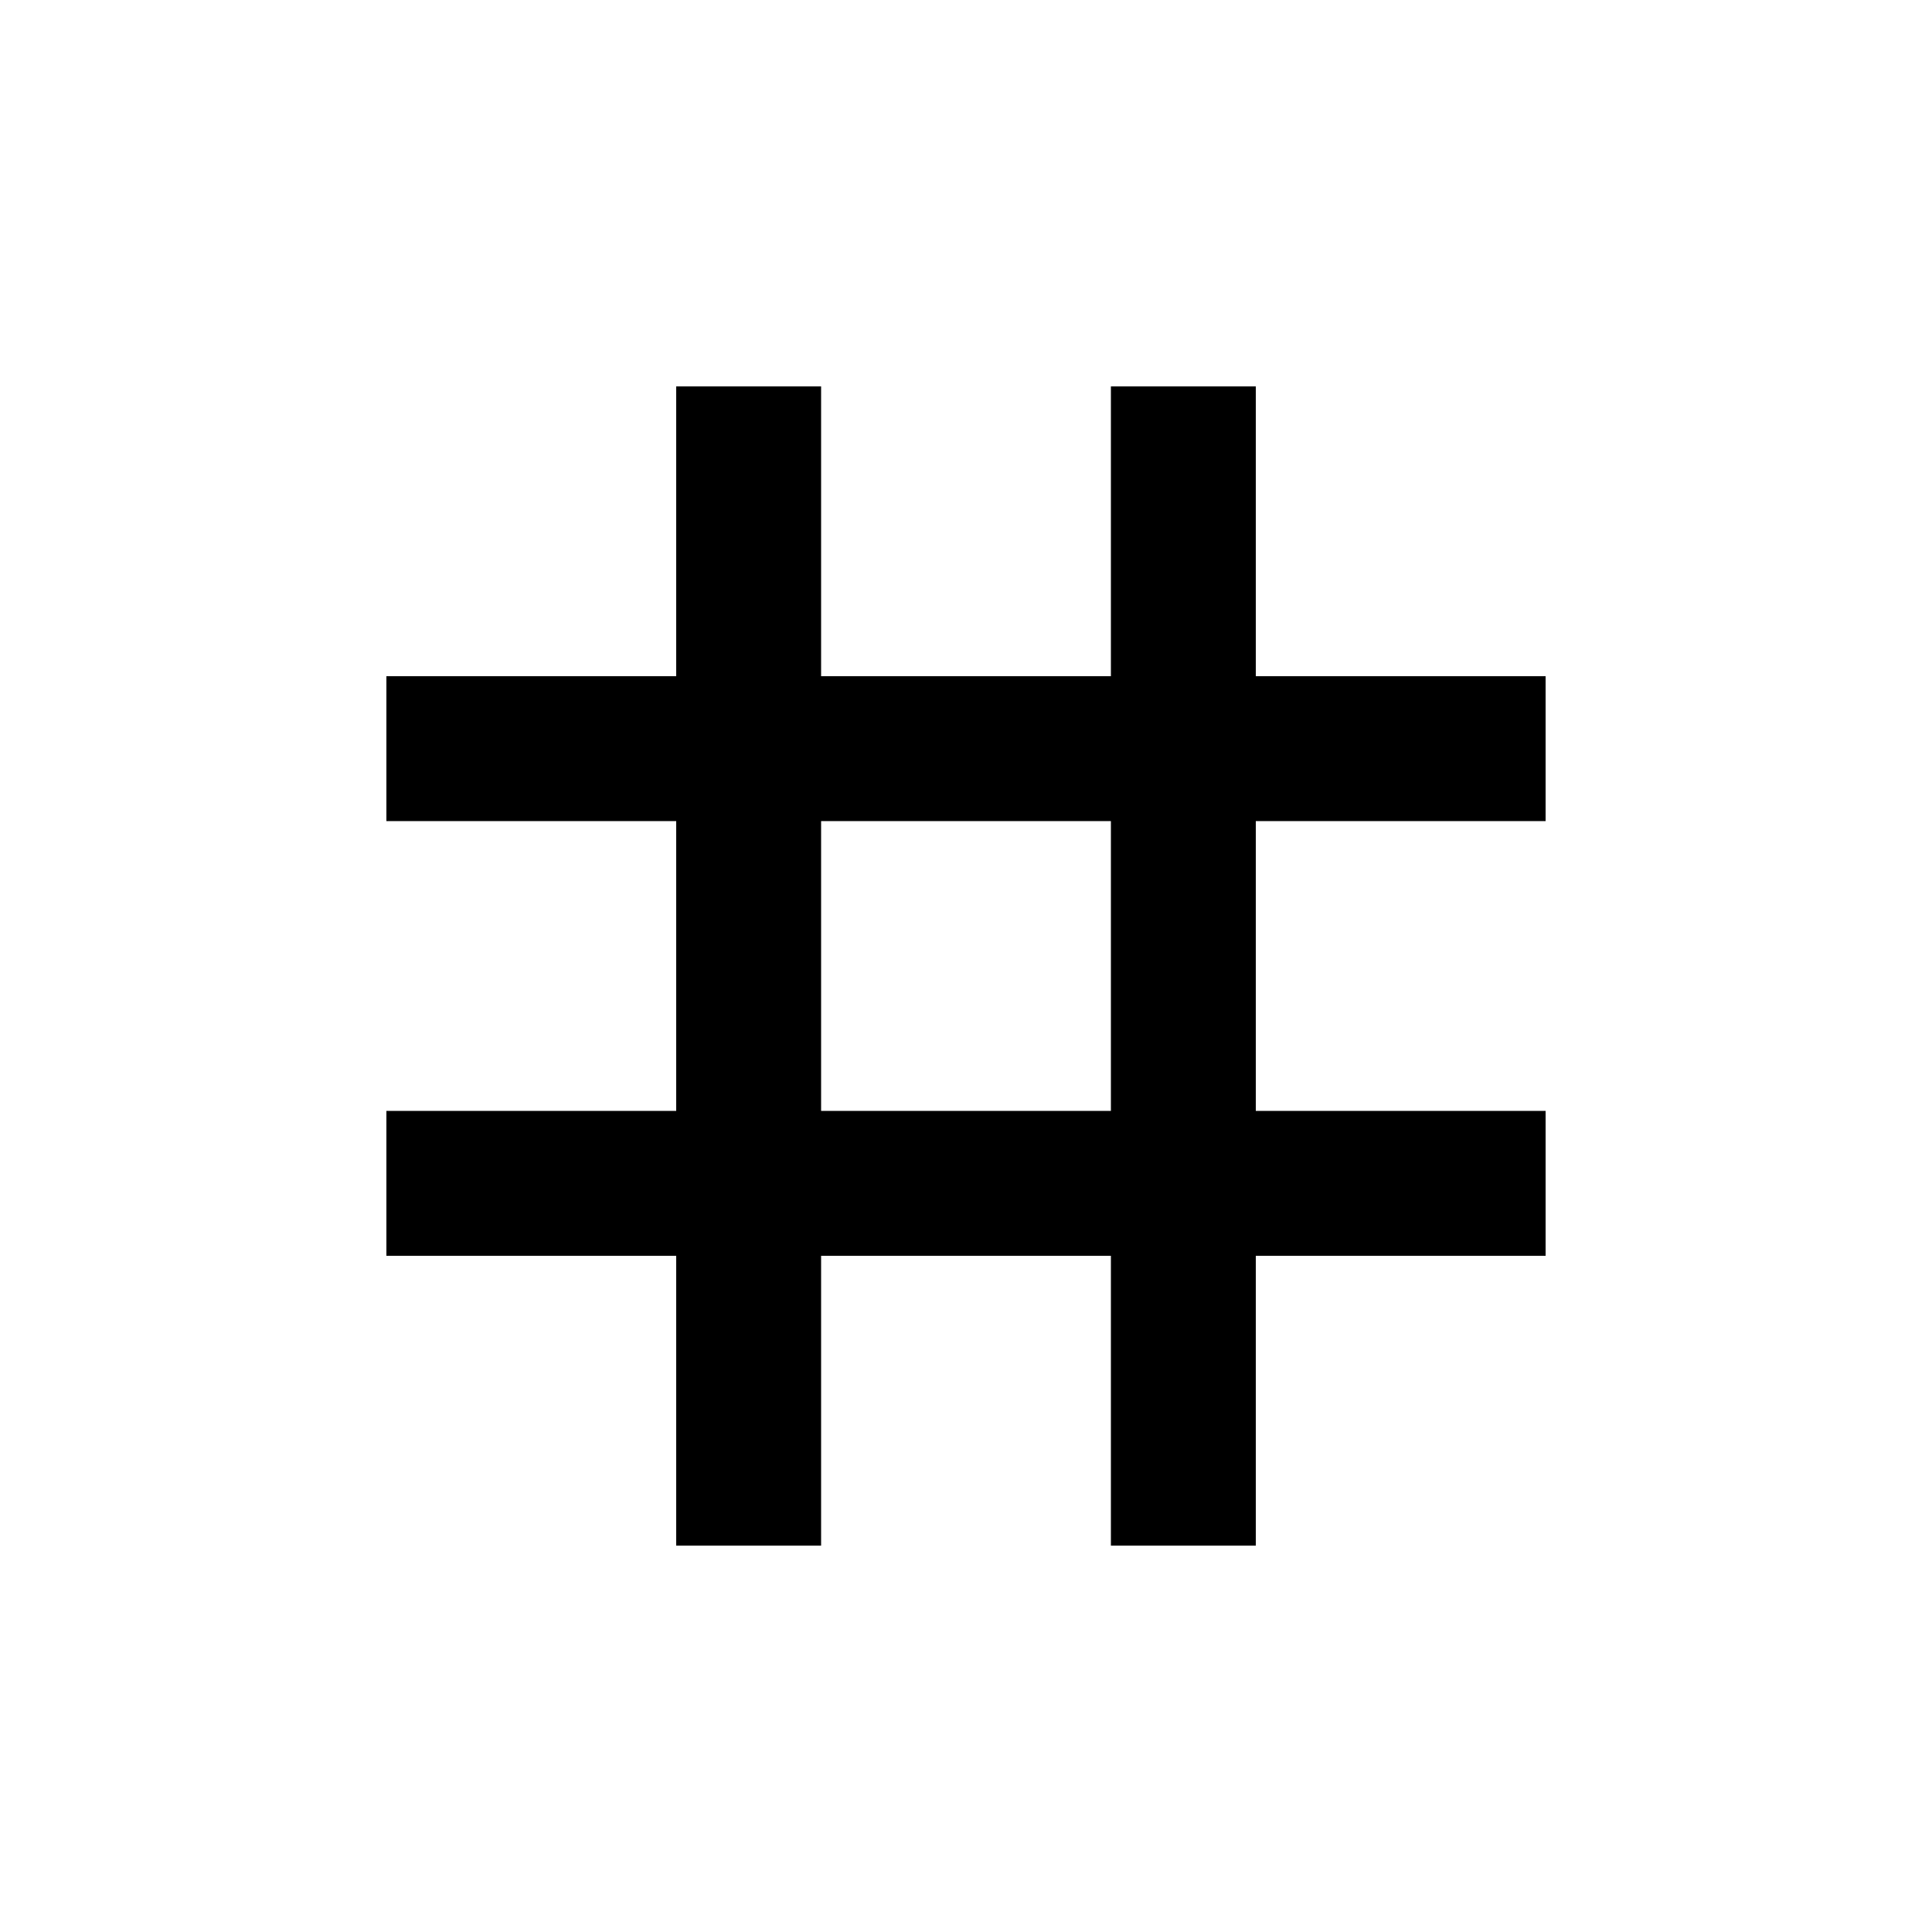
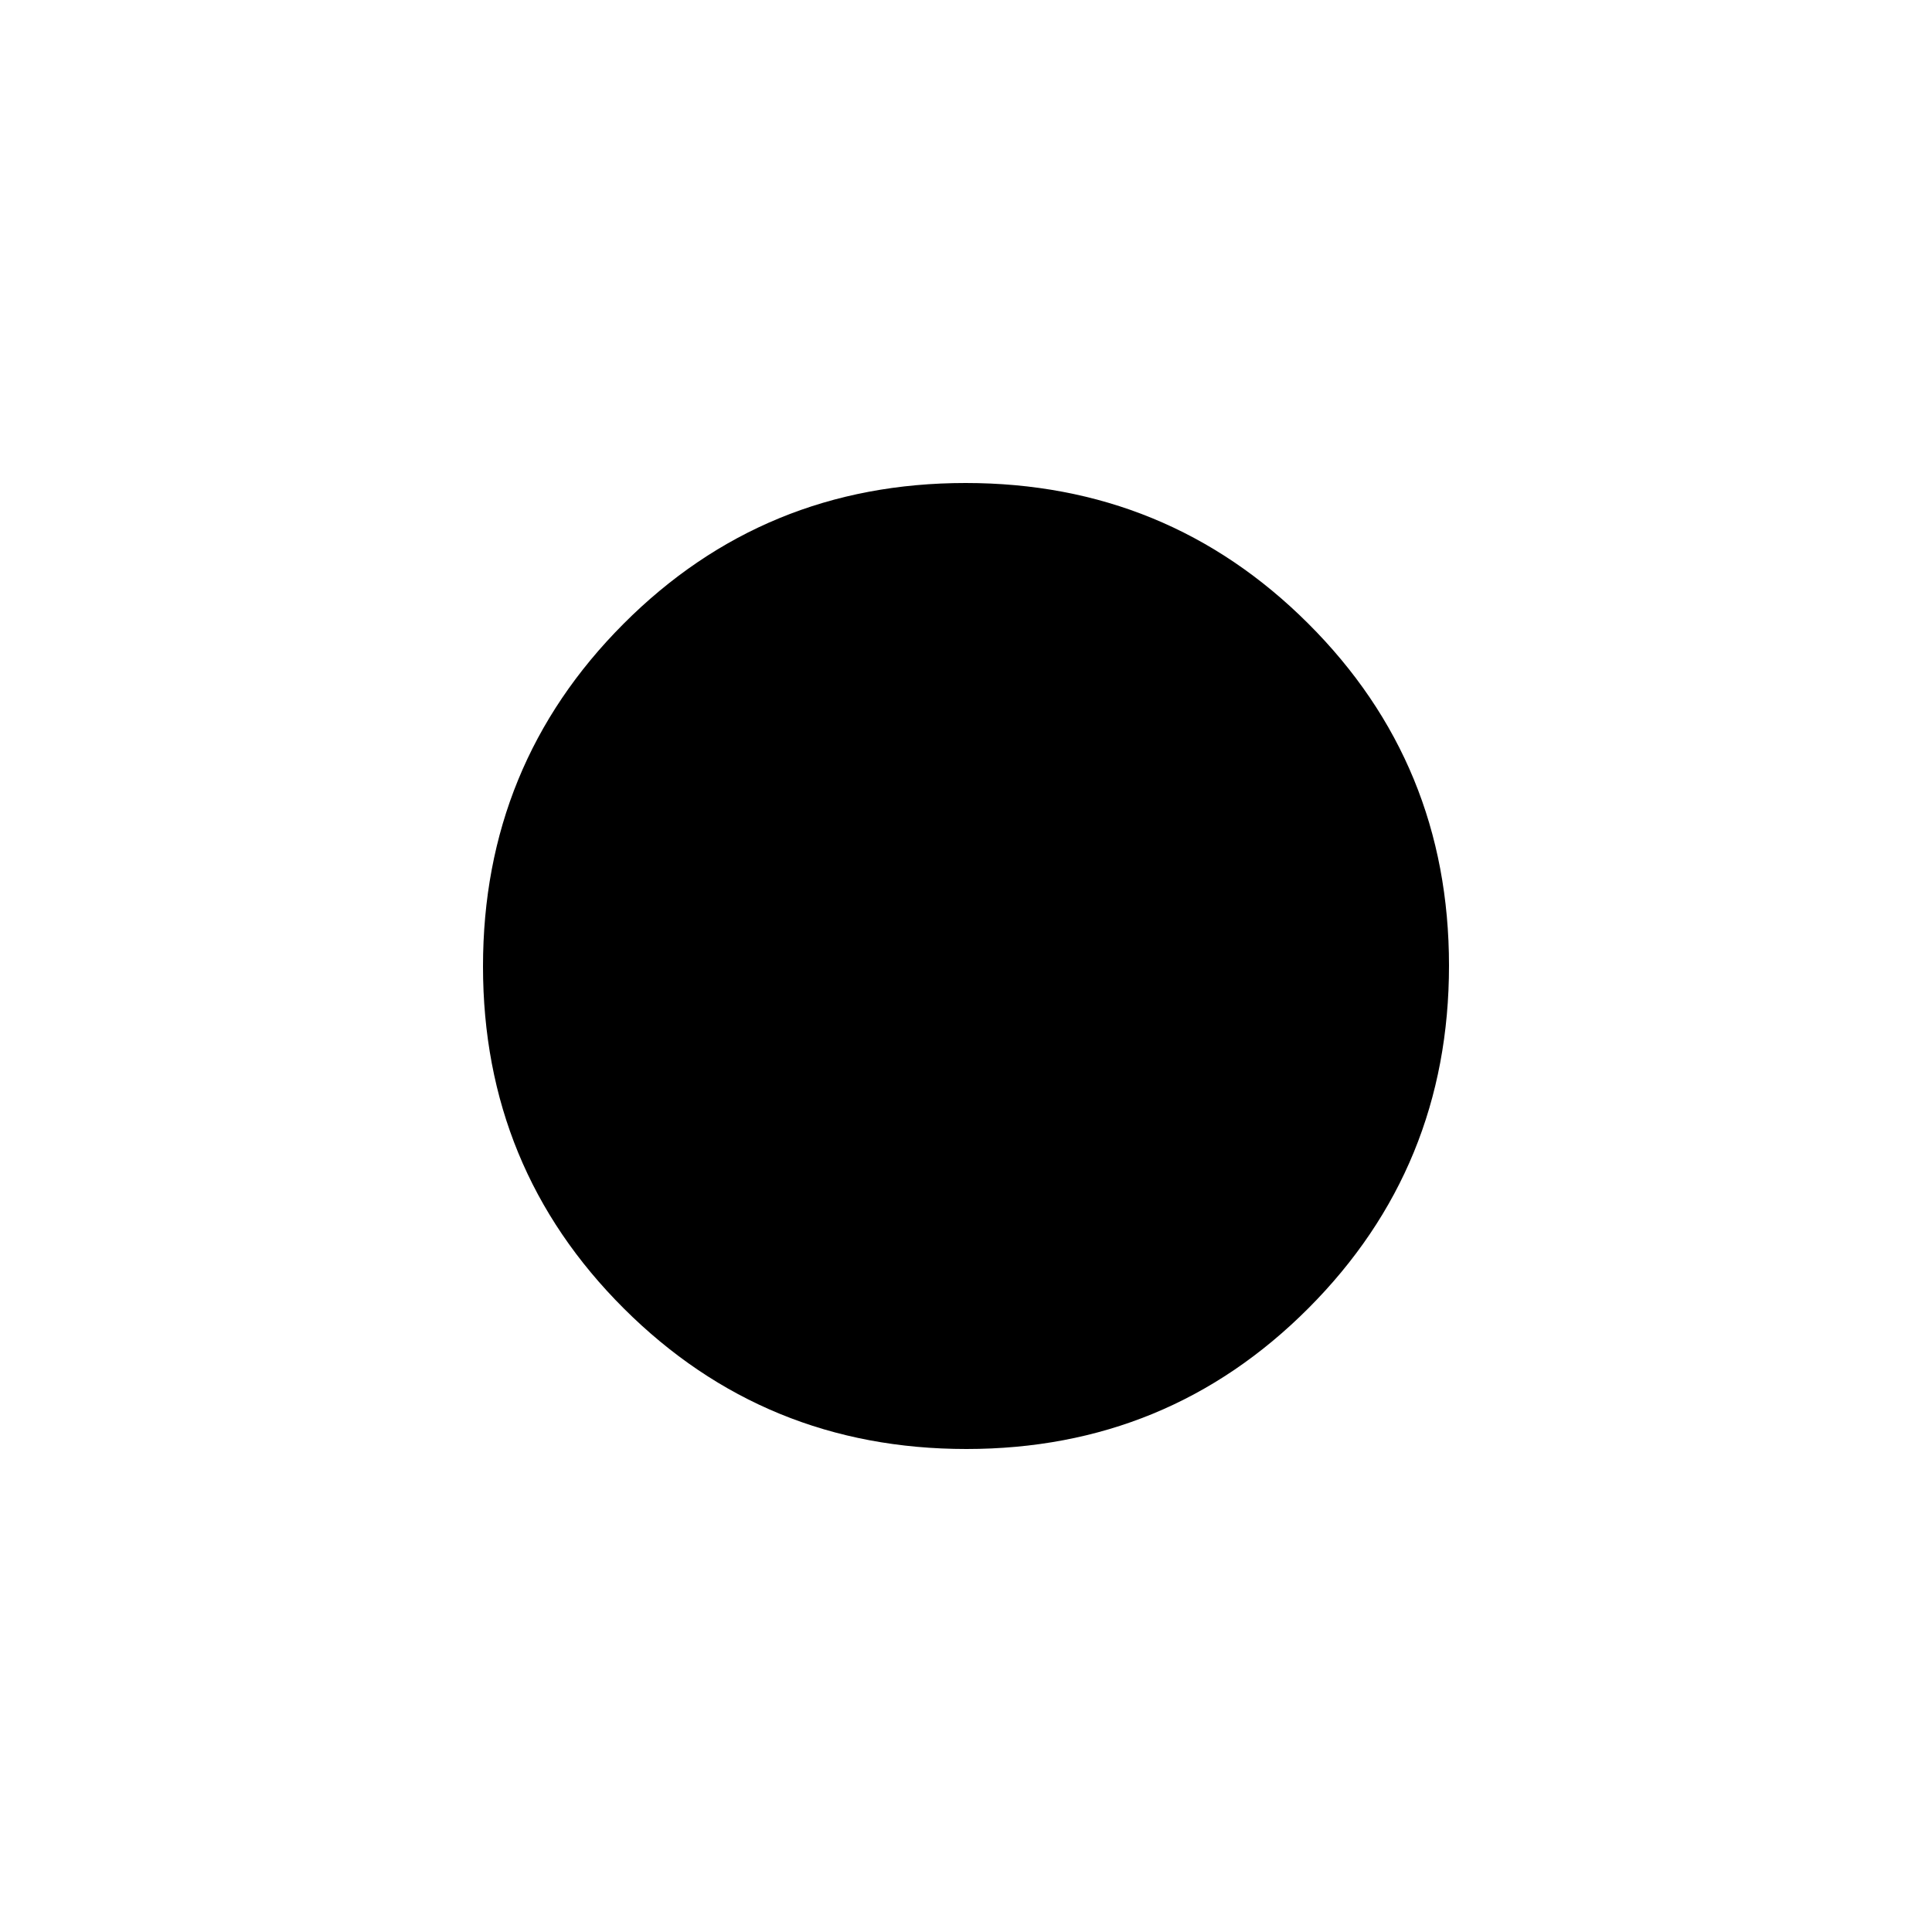
<svg xmlns="http://www.w3.org/2000/svg" height="20" viewBox="0 -960 960 960" width="20">
-   <path d="M336-192v-144H192v-72h144v-144H192v-72h144v-144h72v144h144v-144h72v144h144v72H624v144h144v72H624v144h-72v-144H408v144h-72Zm72-216h144v-144H408v144Z" />
+   <path d="M480.202-240Q380-240 310-309.798q-70-69.799-70-170Q240-580 309.798-650q69.799-70 170-70Q580-720 650-650.202q70 69.799 70 170Q720-380 650.202-310q-69.799 70-170 70Z" />
</svg>
